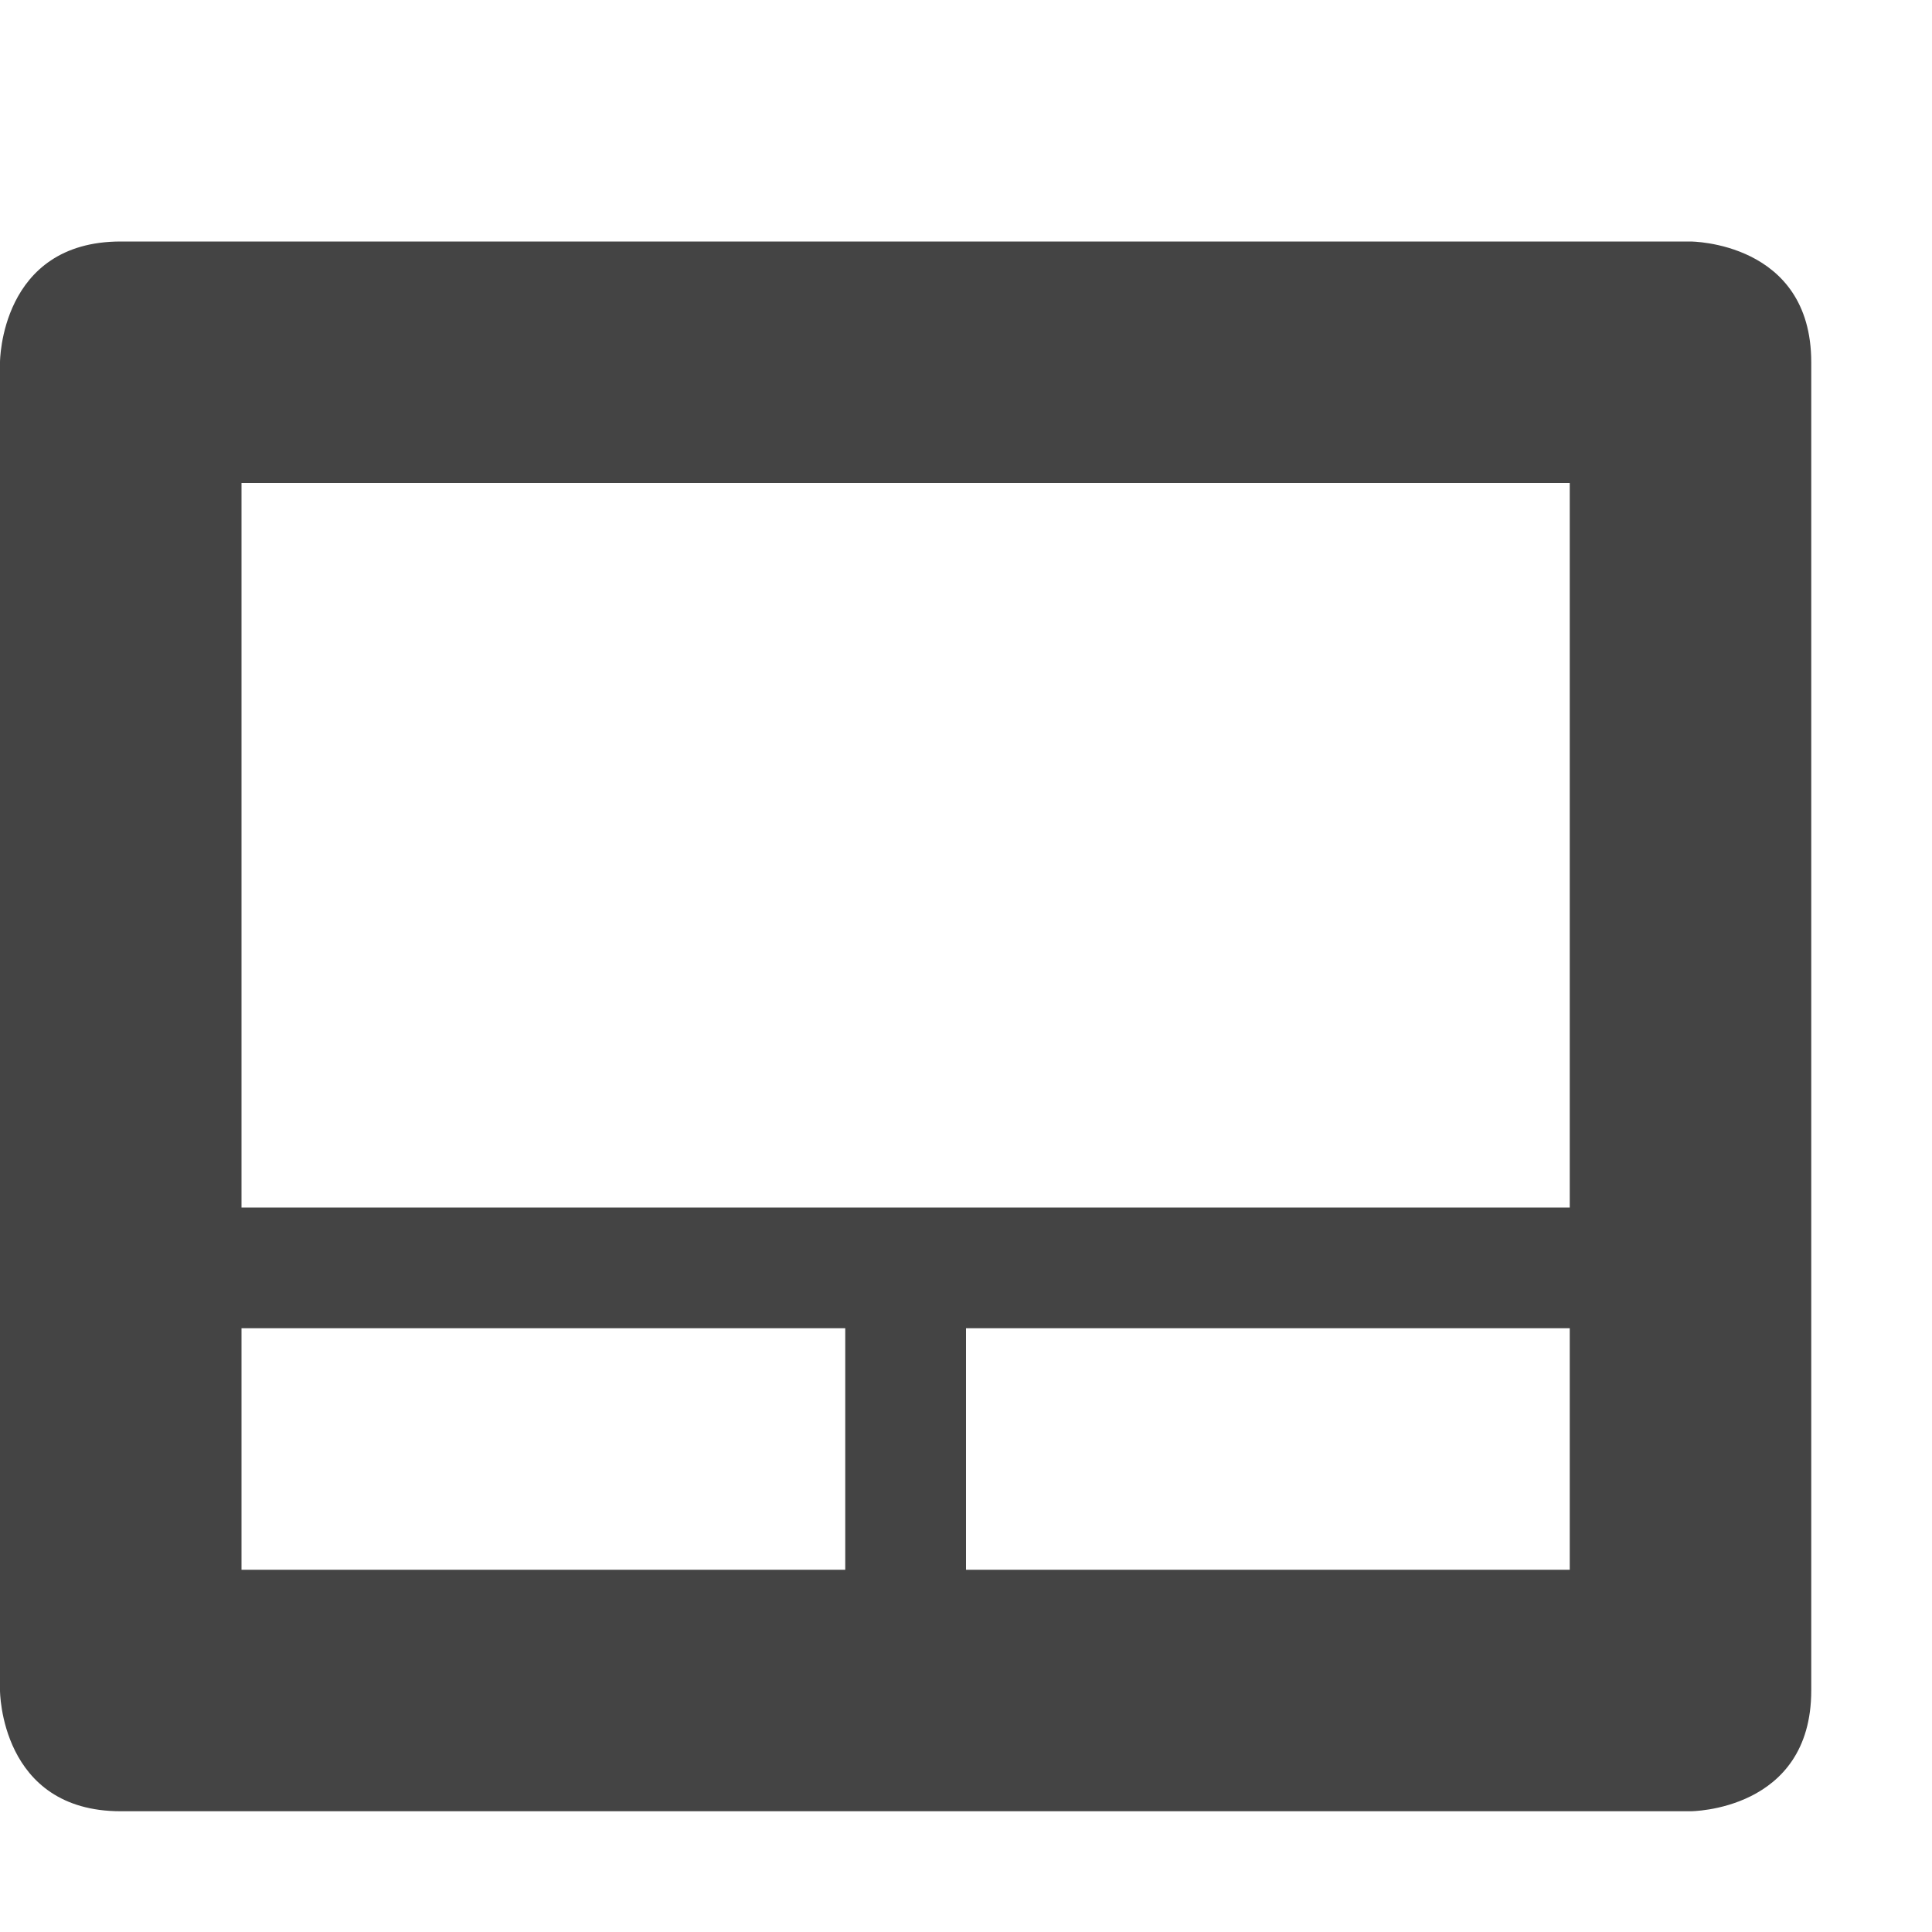
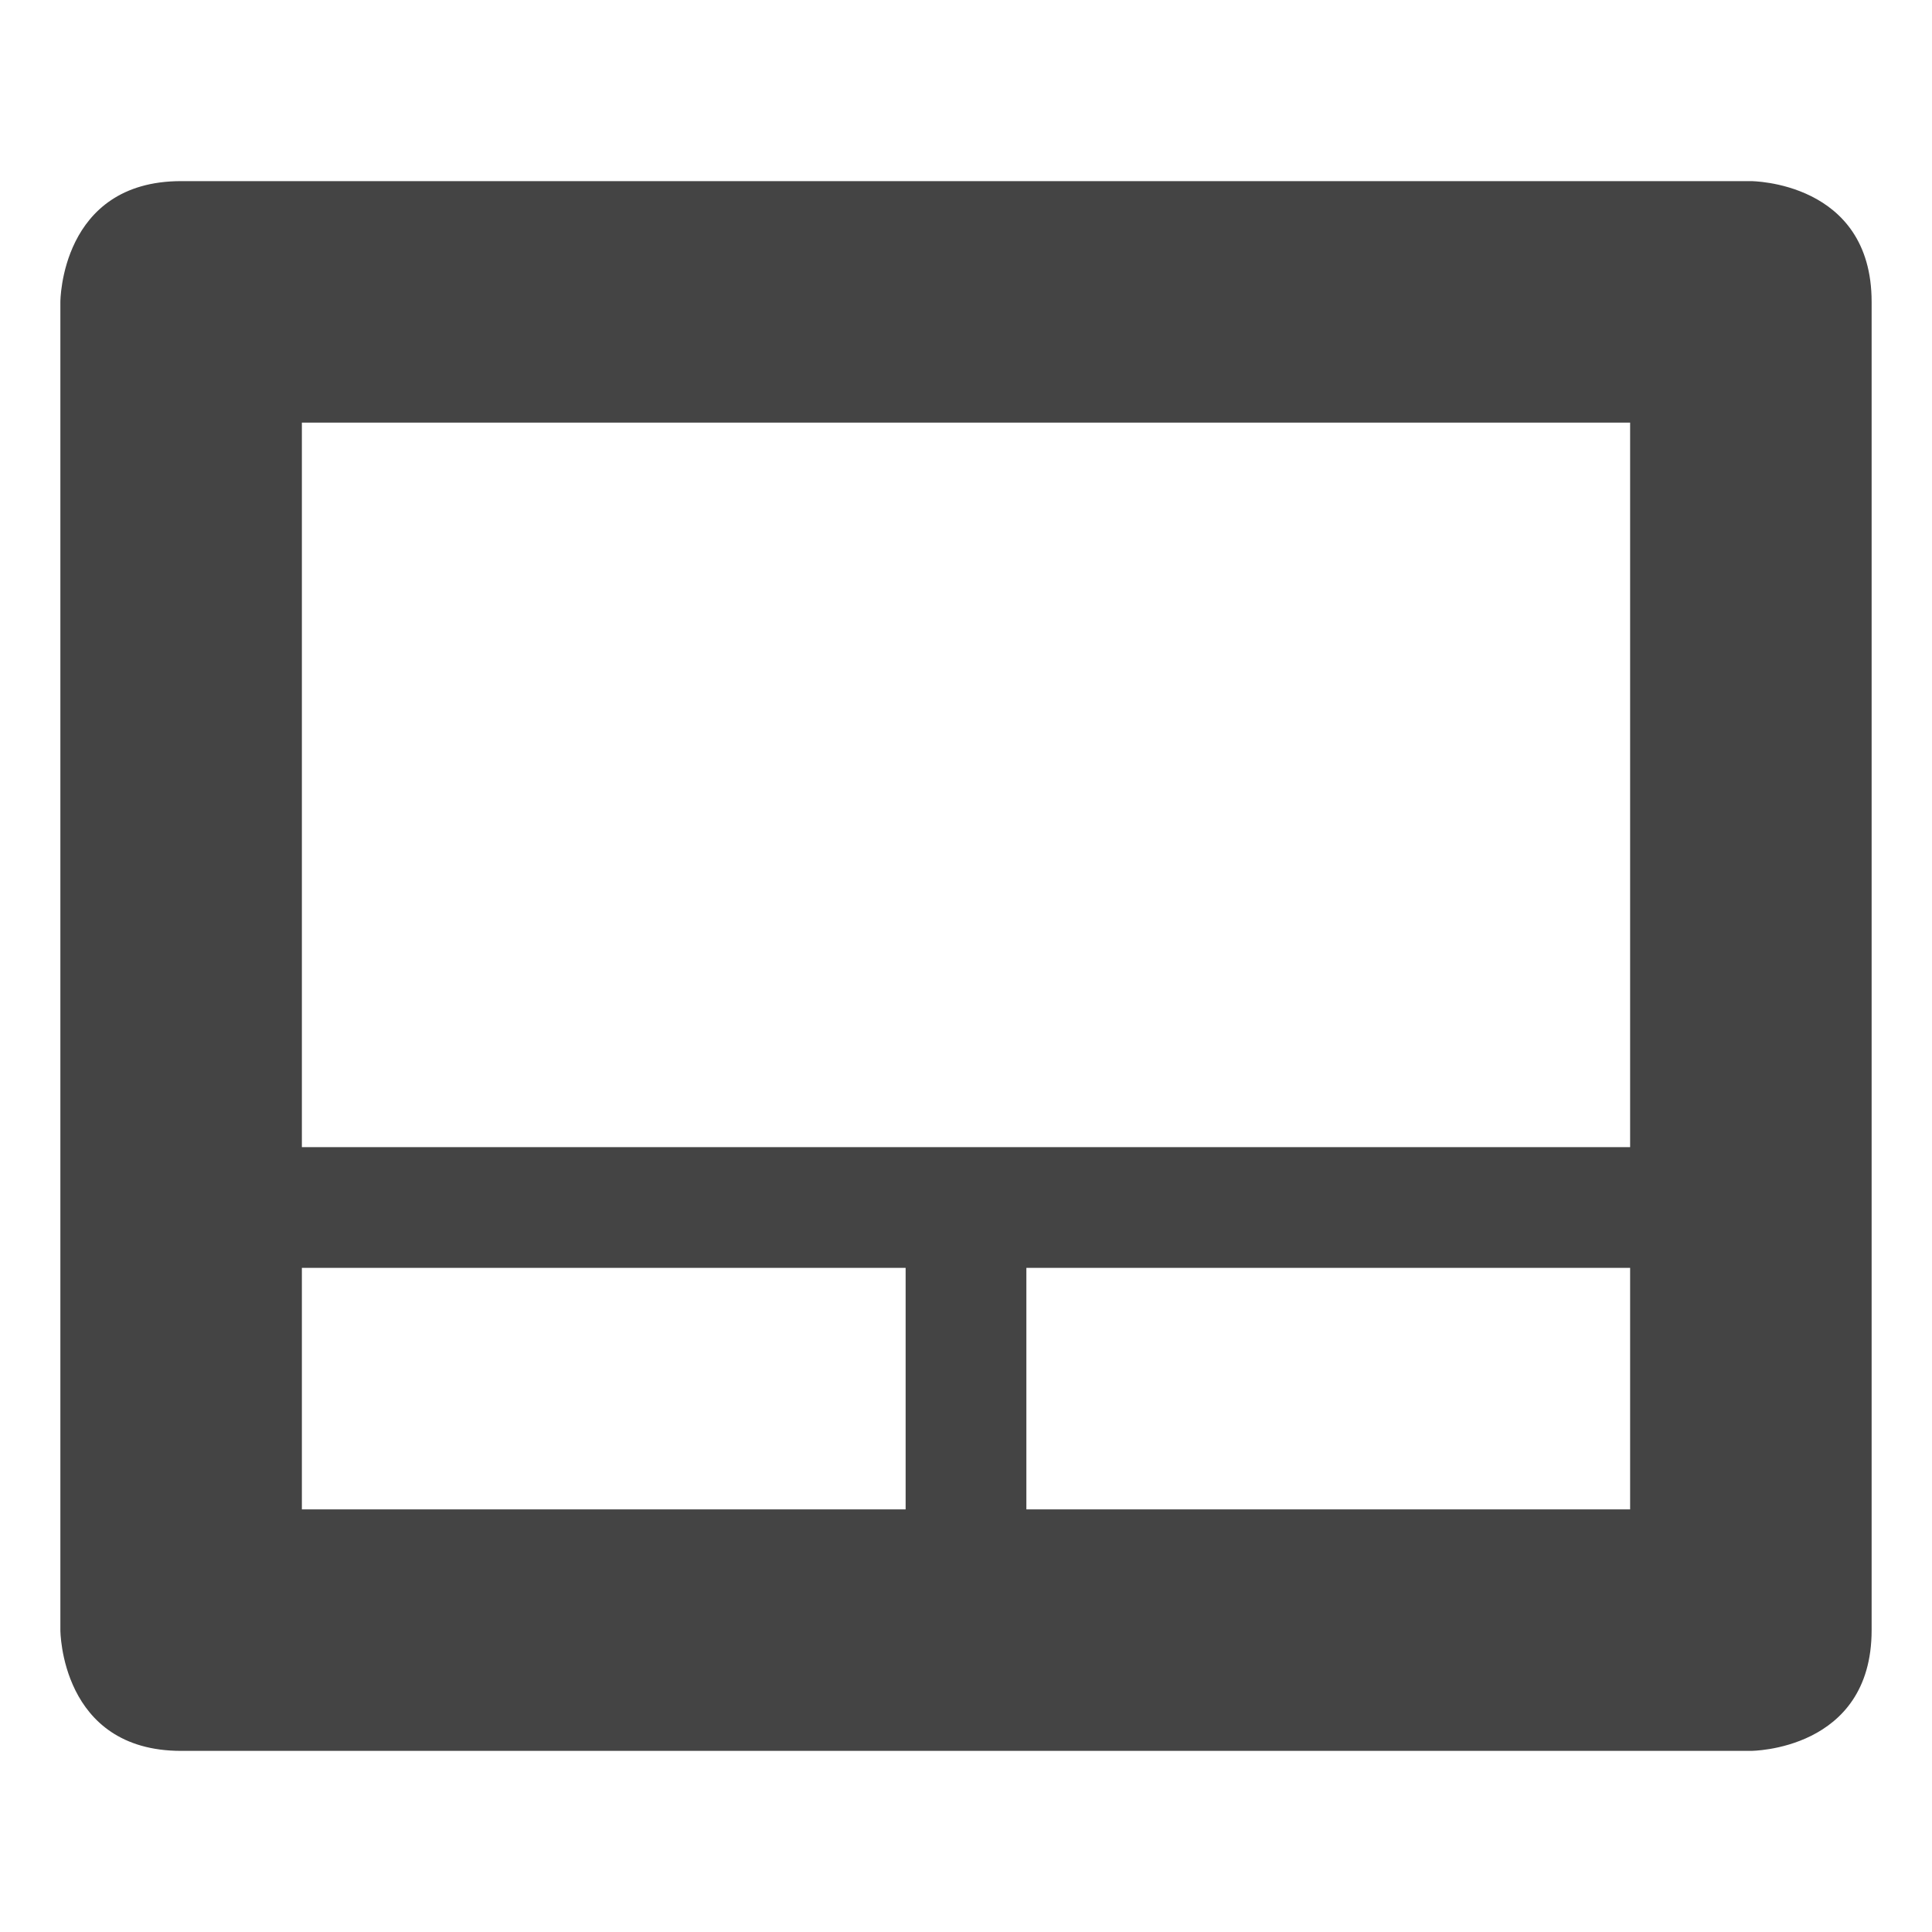
- <svg xmlns="http://www.w3.org/2000/svg" width="16" height="16" version="1.1">
-   <path style="fill:#444444" d="M 1,2 C 0,2 0,3 0,3 V 14 C 0,14 0,15 1,15 H 14 C 14,15 15,15 15,14 V 3 C 15,2 14,2 14,2 Z M 2,4 H 13 V 10 H 2 Z M 2,11 H 7 V 13 H 2 Z M 8,11 H 13 V 13 H 8 Z" />
+ <svg xmlns="http://www.w3.org/2000/svg" width="16" height="16" version="1.1" id="svg753">
+   <defs id="defs757" />
+   <path style="fill:#444444" d="m 1.5,1.5 c -1,0 -1,1 -1,1 v 11 c 0,0 0,1 1,1 h 13 c 0,0 1,0 1,-1 v -11 c 0,-1 -1,-1 -1,-1 z m 1,2 h 11 v 6 h -11 z m 0,7 h 5 v 2 h -5 z m 6,0 h 5 v 2 h -5 z" id="path751" />
</svg>
